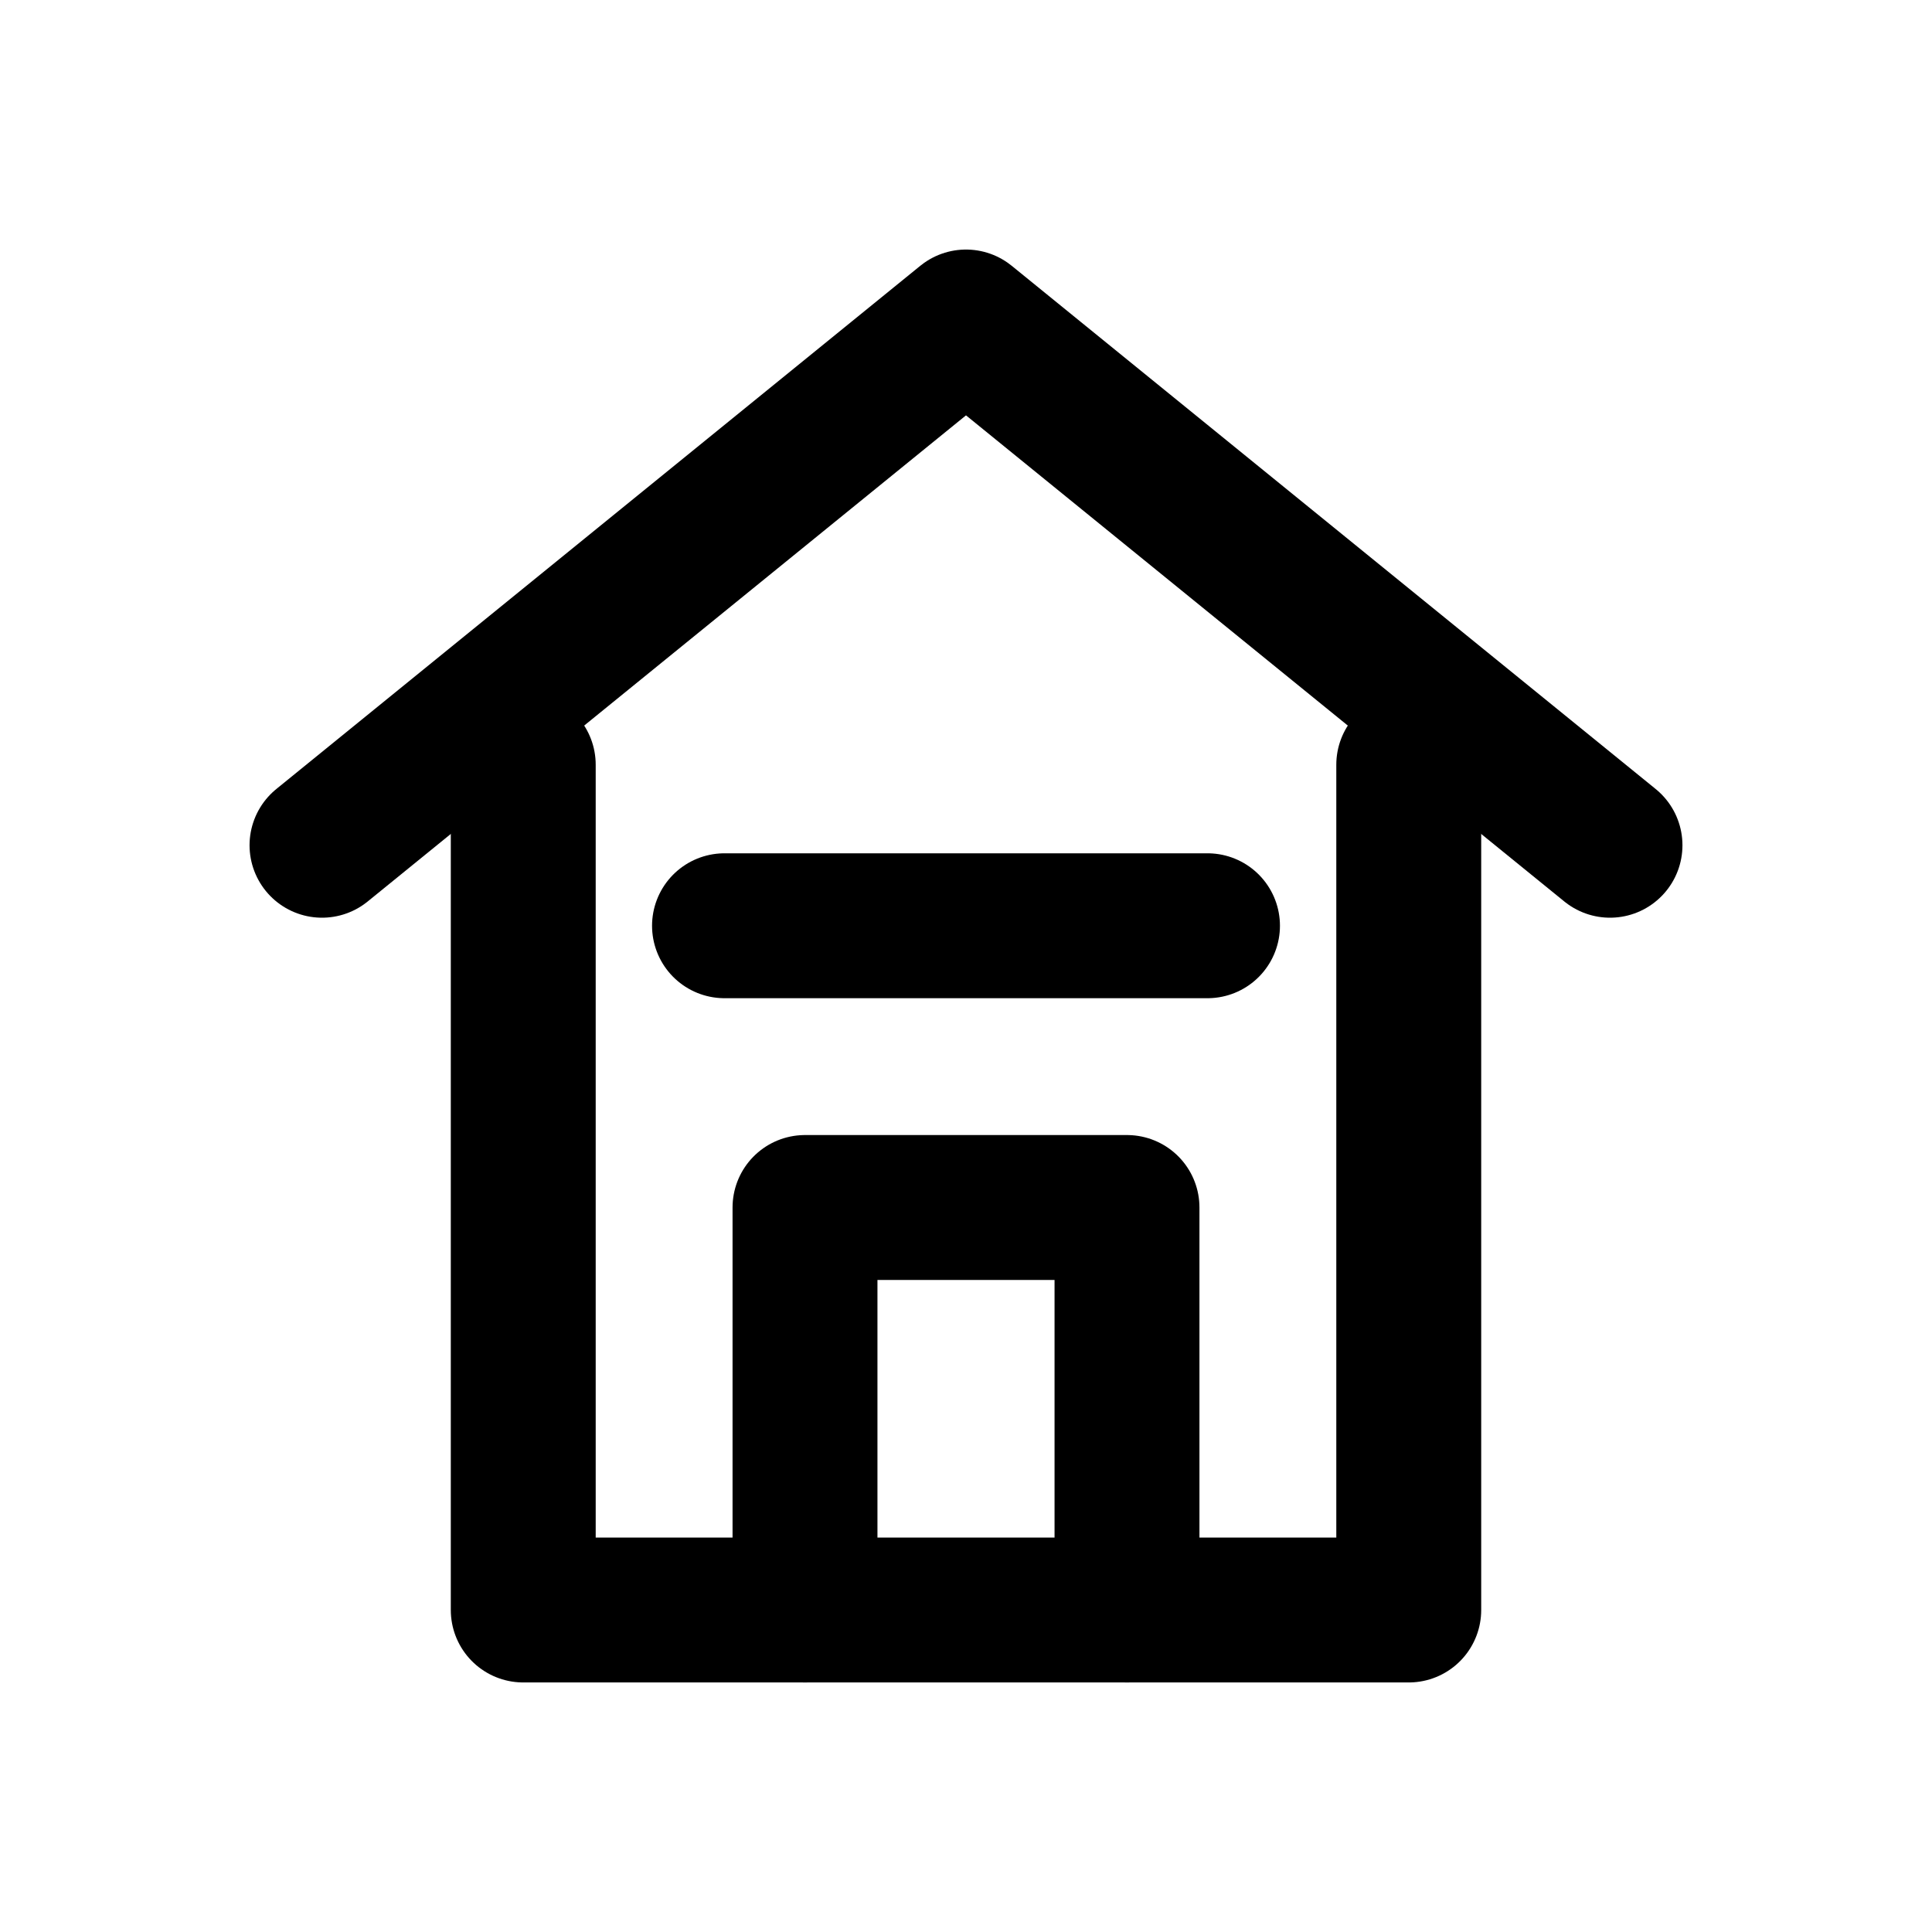
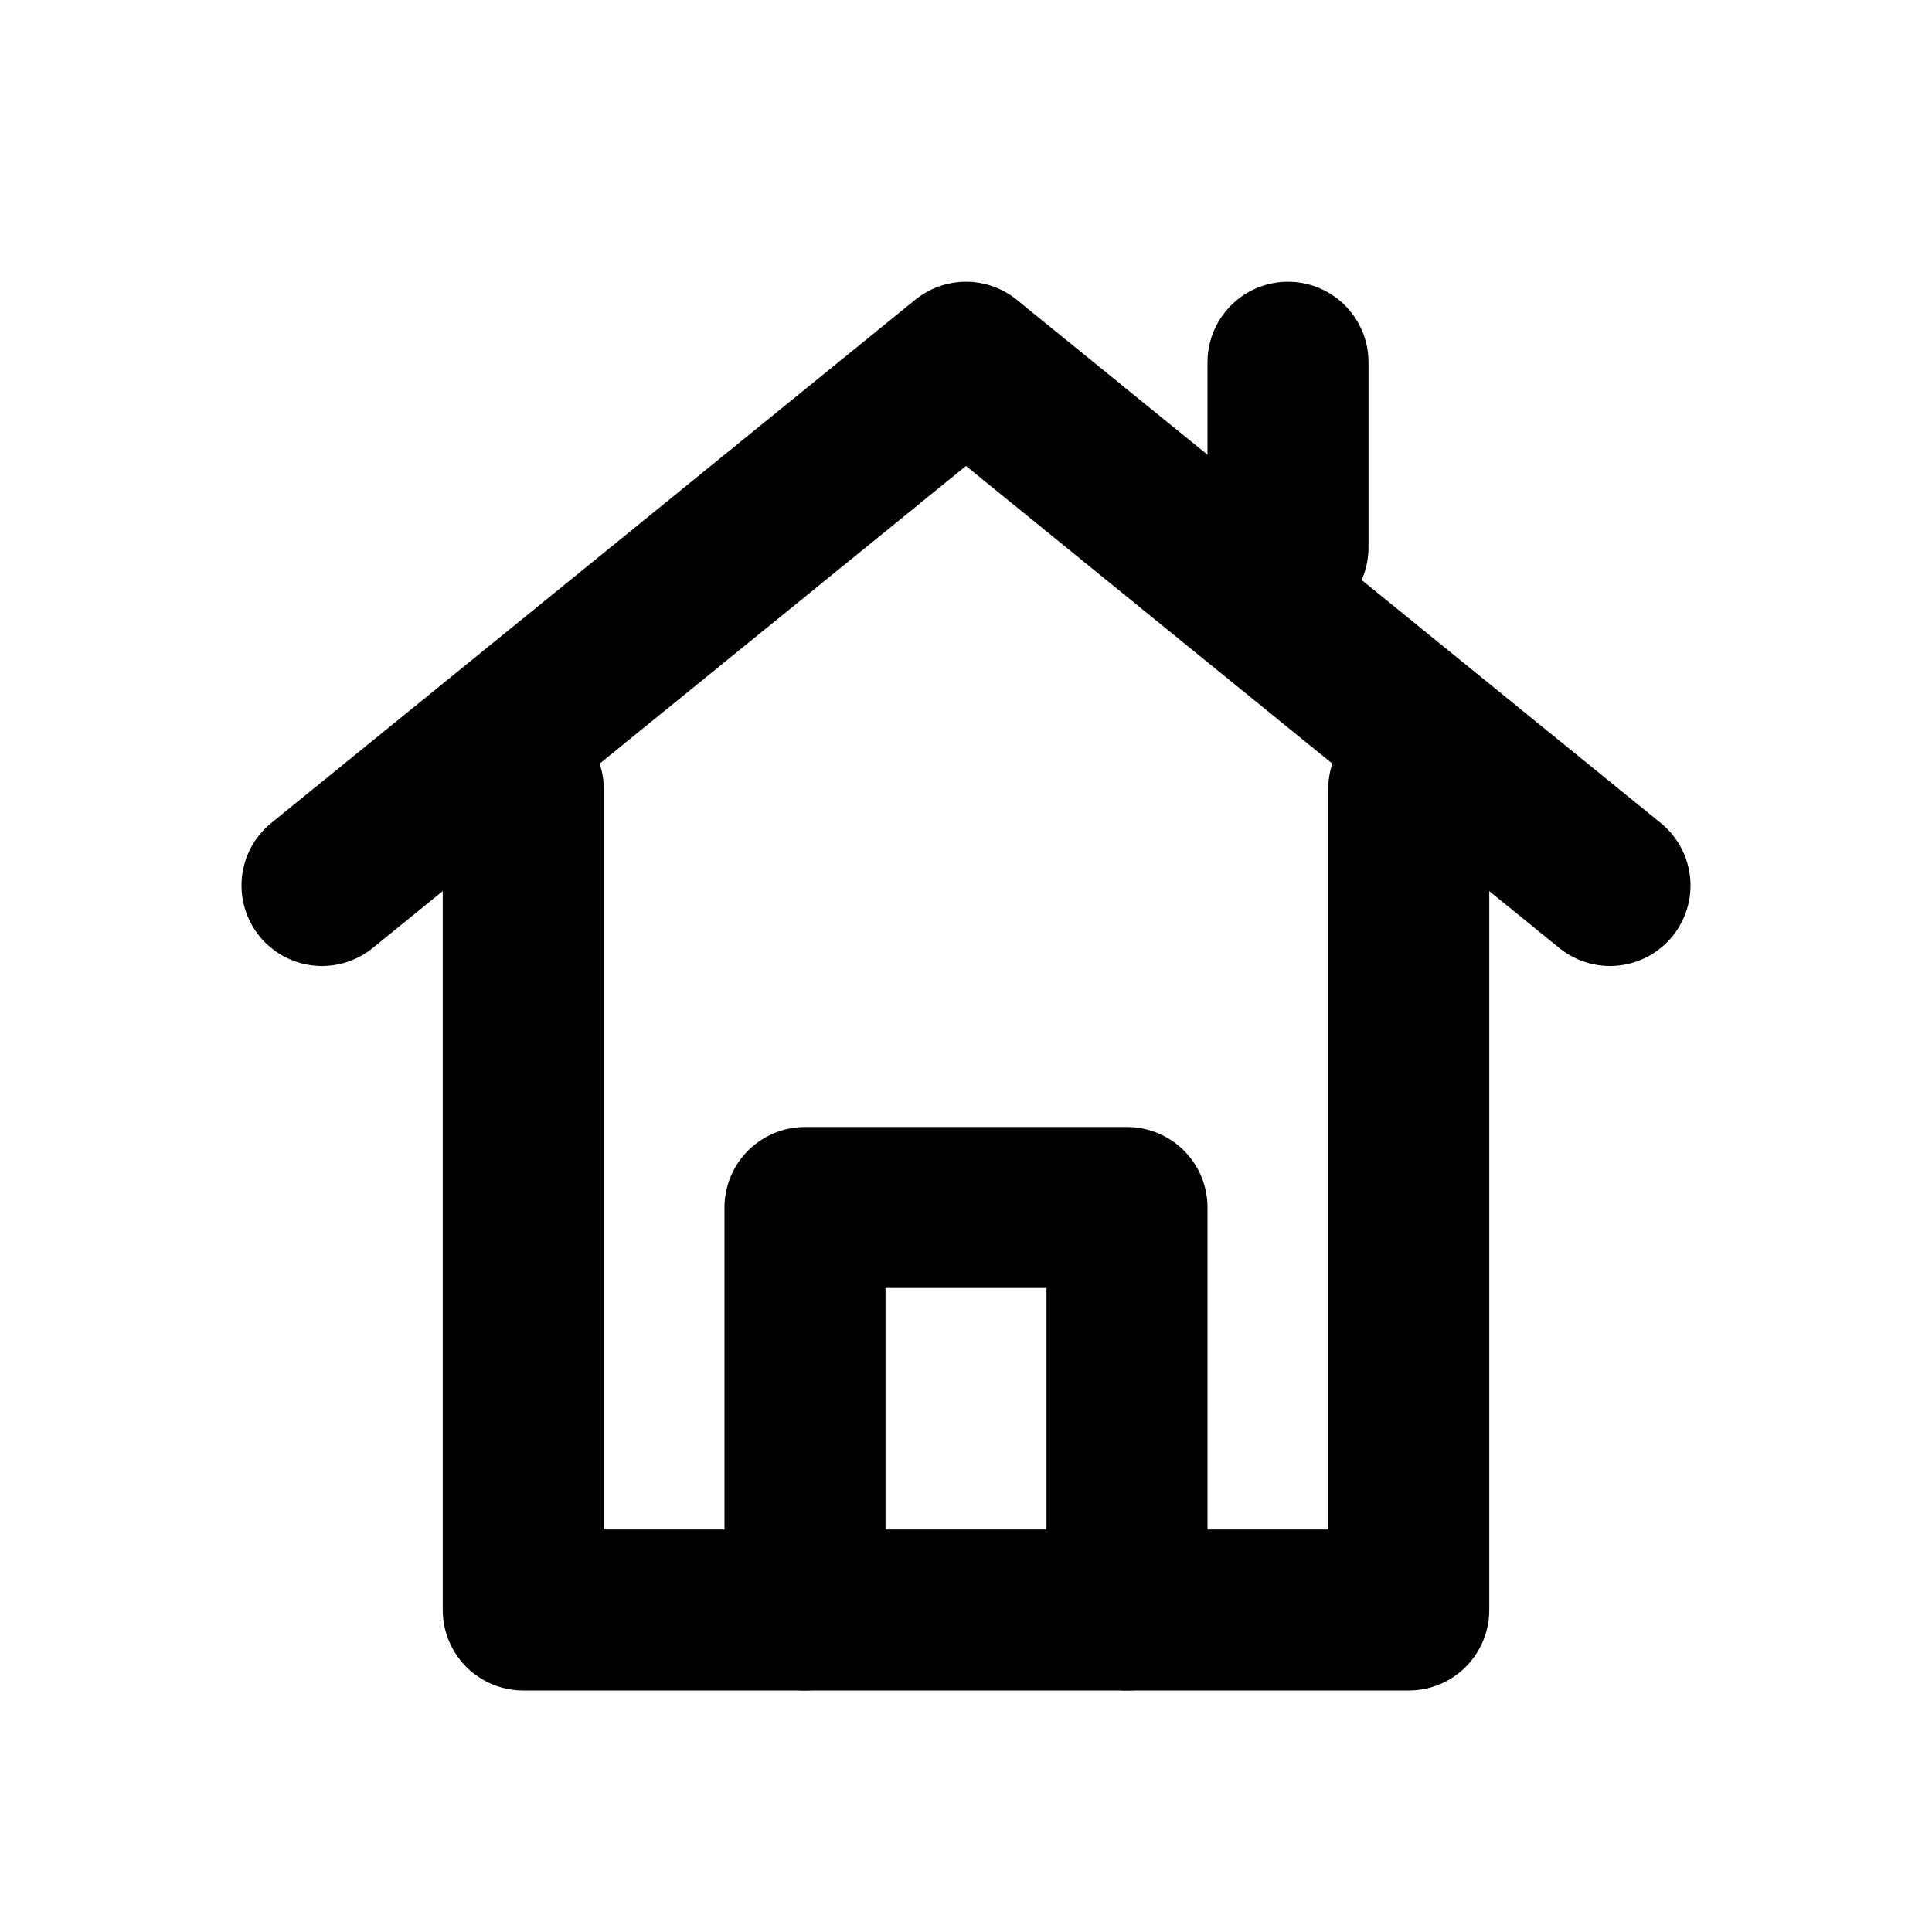
- <svg xmlns="http://www.w3.org/2000/svg" viewBox="0 0 24 24" fill="none" stroke="currentColor" stroke-width="1.8" stroke-linecap="round" stroke-linejoin="round">
-   <path d="M4 10.5 12 4l8 6.5" />
-   <path d="M6.5 9.5V20h11V9.5" />
+ <svg xmlns="http://www.w3.org/2000/svg" viewBox="0 0 24 24" fill="none" stroke="#000" stroke-width="2" stroke-linecap="round" stroke-linejoin="round">
+   <path d="M4 11 12 4.5 20 11" />
+   <path d="M6.5 9.8V20h11V9.8" />
  <path d="M10 20v-5h4v5" />
-   <path d="M9 11.5h6" />
+   <path d="M16 6.8V4.5" />
</svg>
